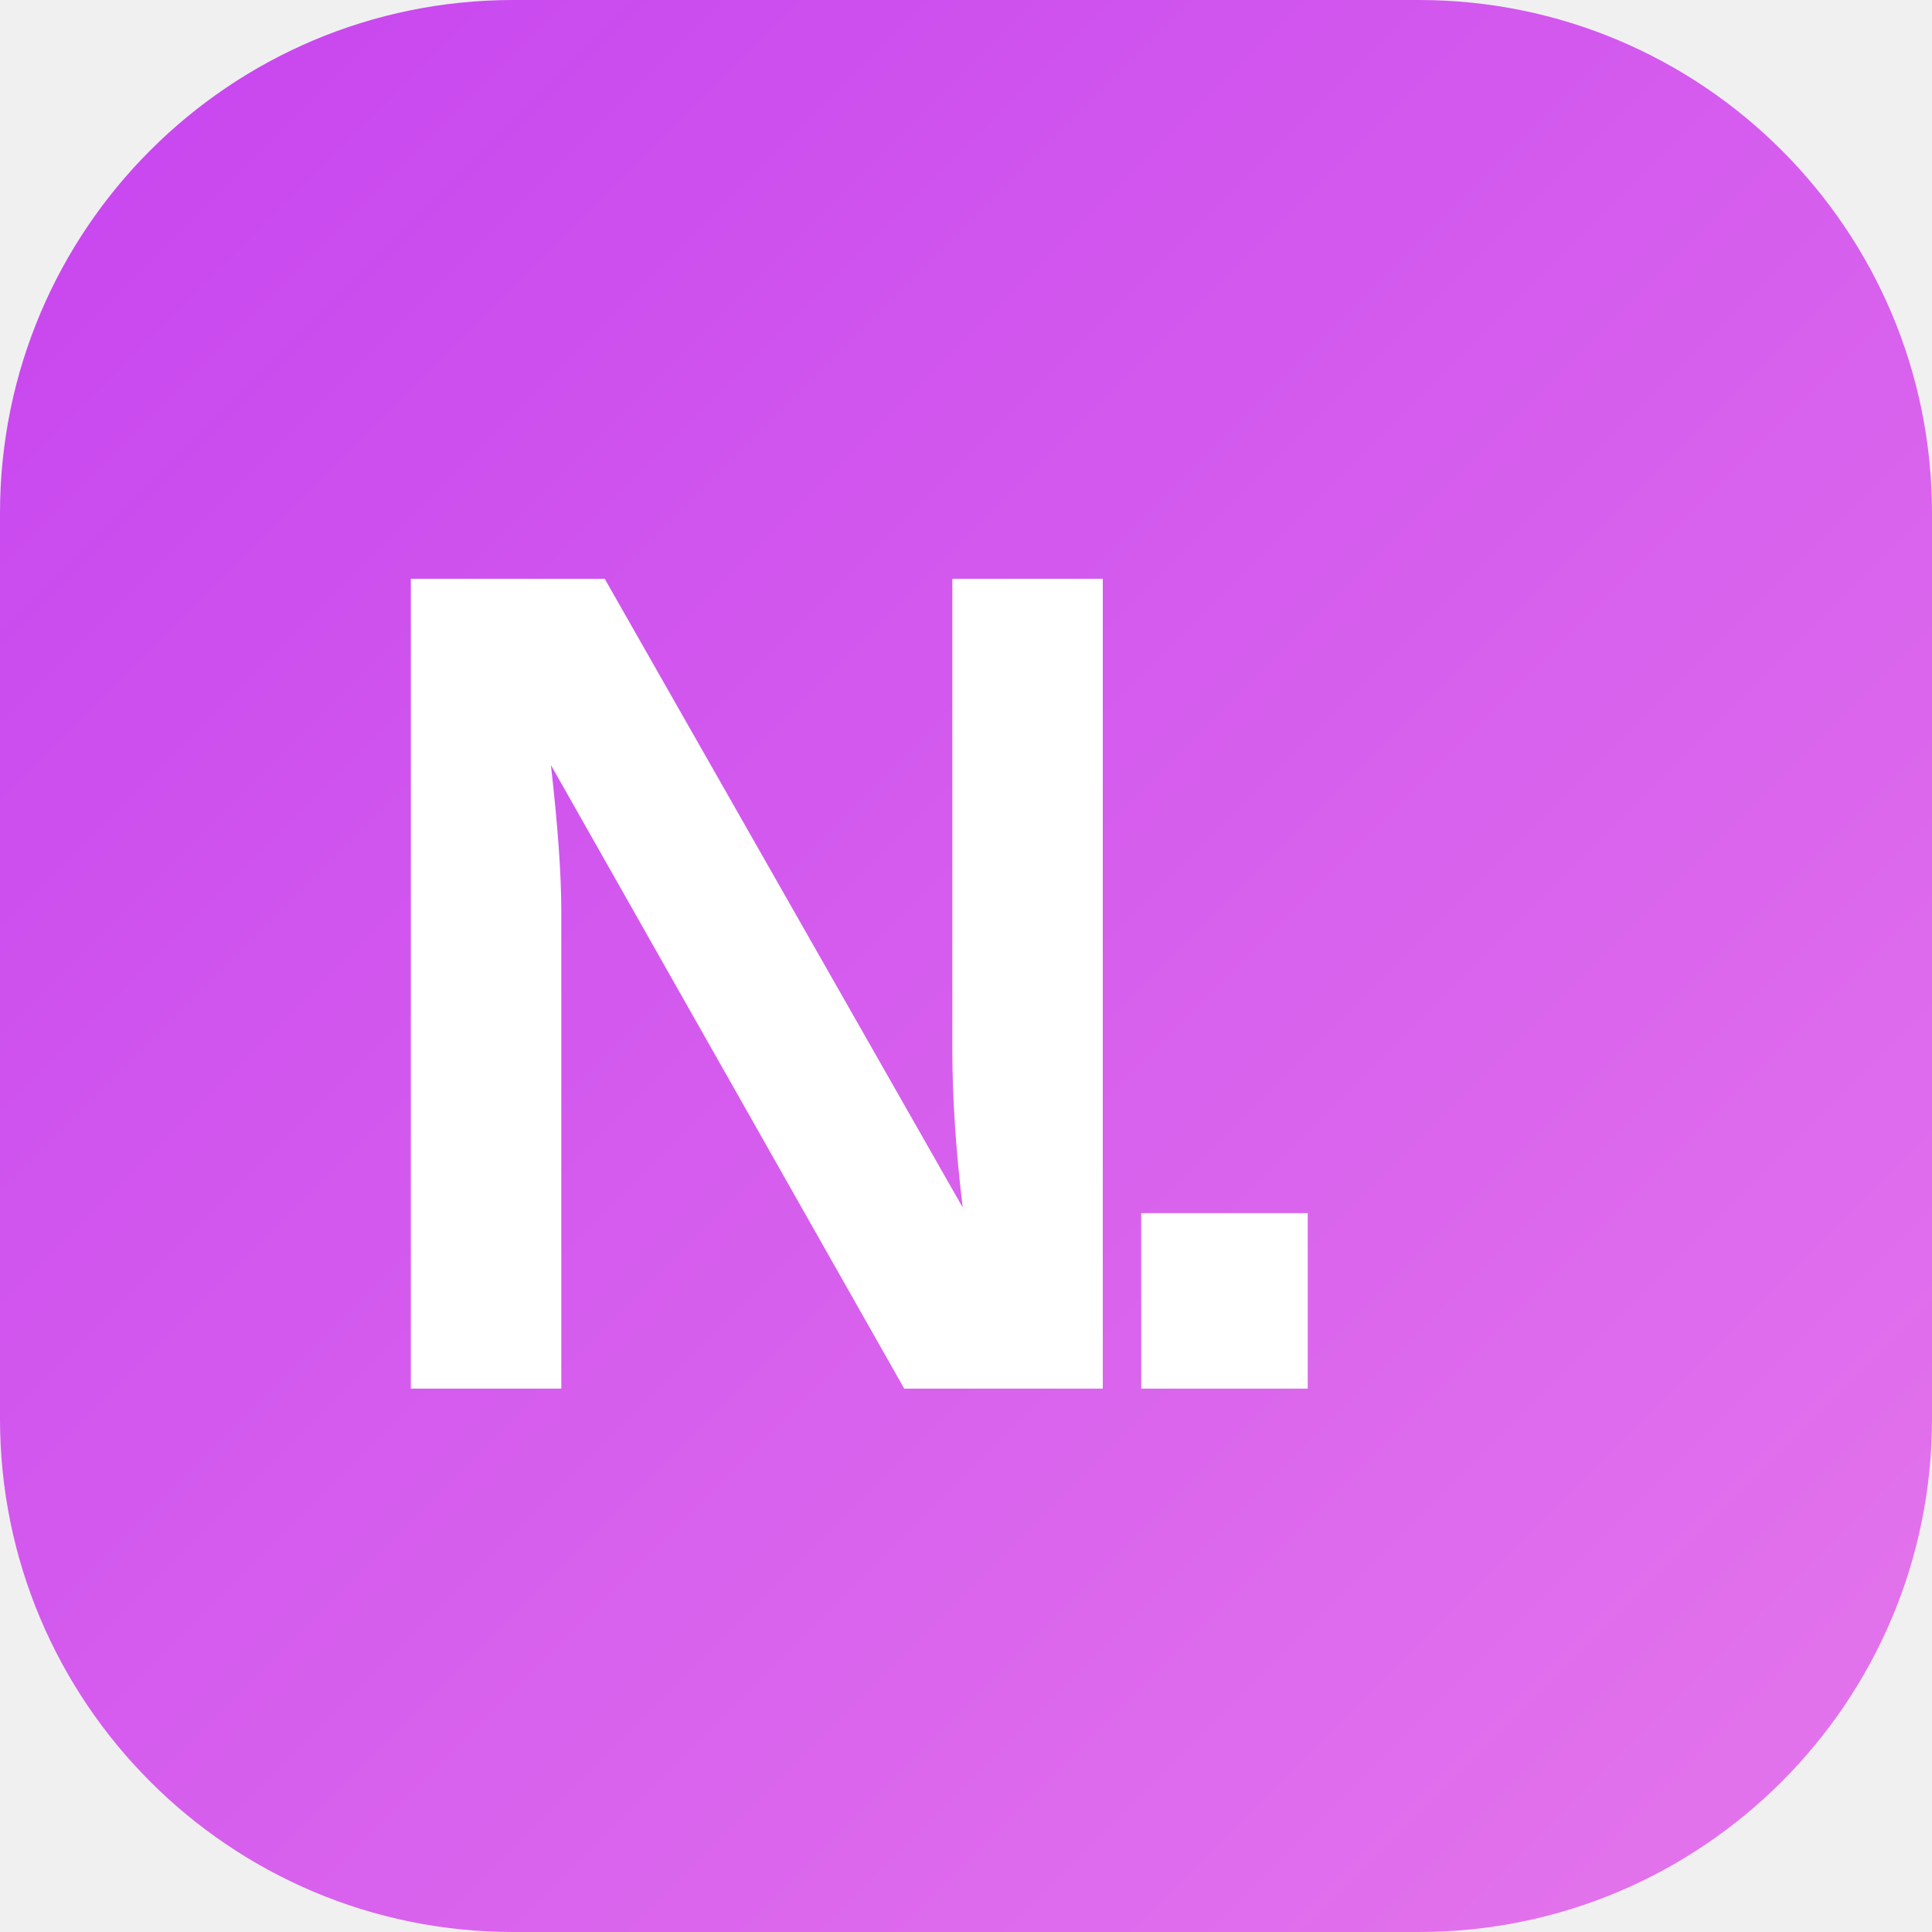
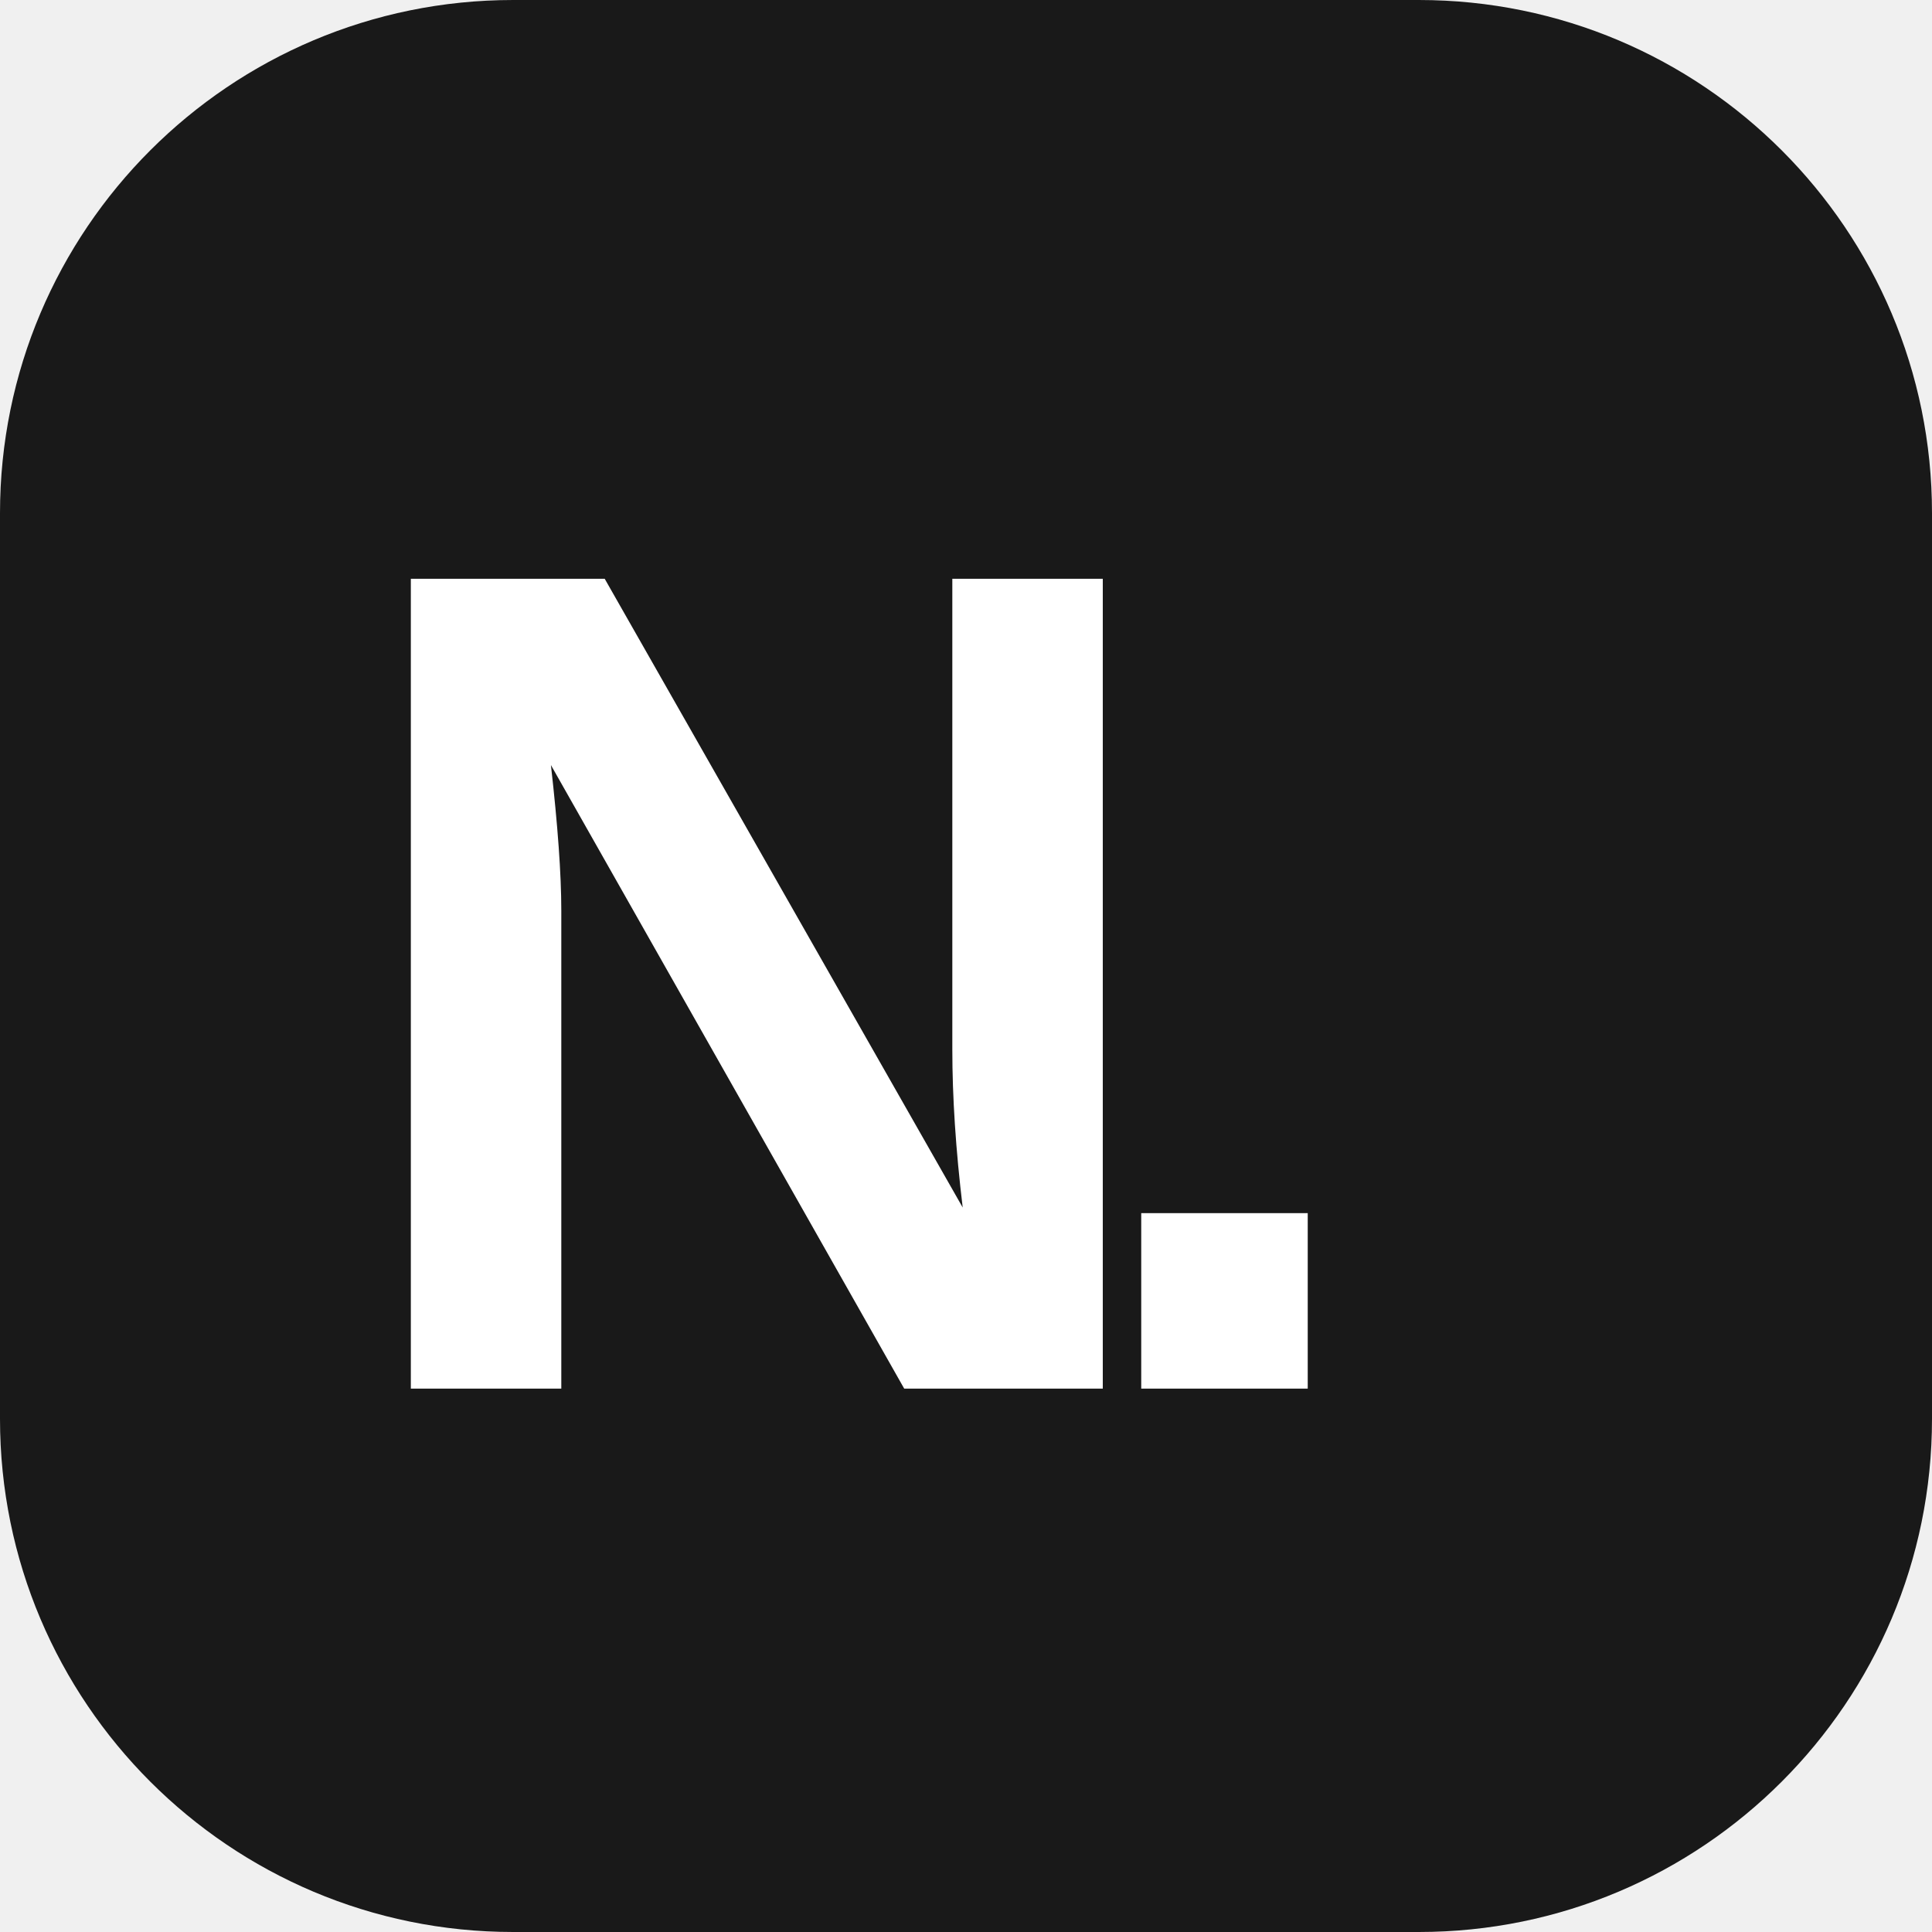
<svg xmlns="http://www.w3.org/2000/svg" viewBox="0 0 64 64" role="img" aria-label="Neon Studios">
  <defs>
    <linearGradient id="g" x1="0" y1="0" x2="1" y2="1">
      <stop stop-color="#C644EF" />
      <stop offset="1" stop-color="#E576EC" />
    </linearGradient>
  </defs>
-   <rect width="64" height="64" rx="17" fill="url(#g)" />
+   <rect width="64" height="64" rx="17" fill="#191919" />
  <text x="11" y="46" fill="#fff" font-family="Arial,sans-serif" font-size="39" font-weight="700" letter-spacing="-4">N.</text>
</svg>
